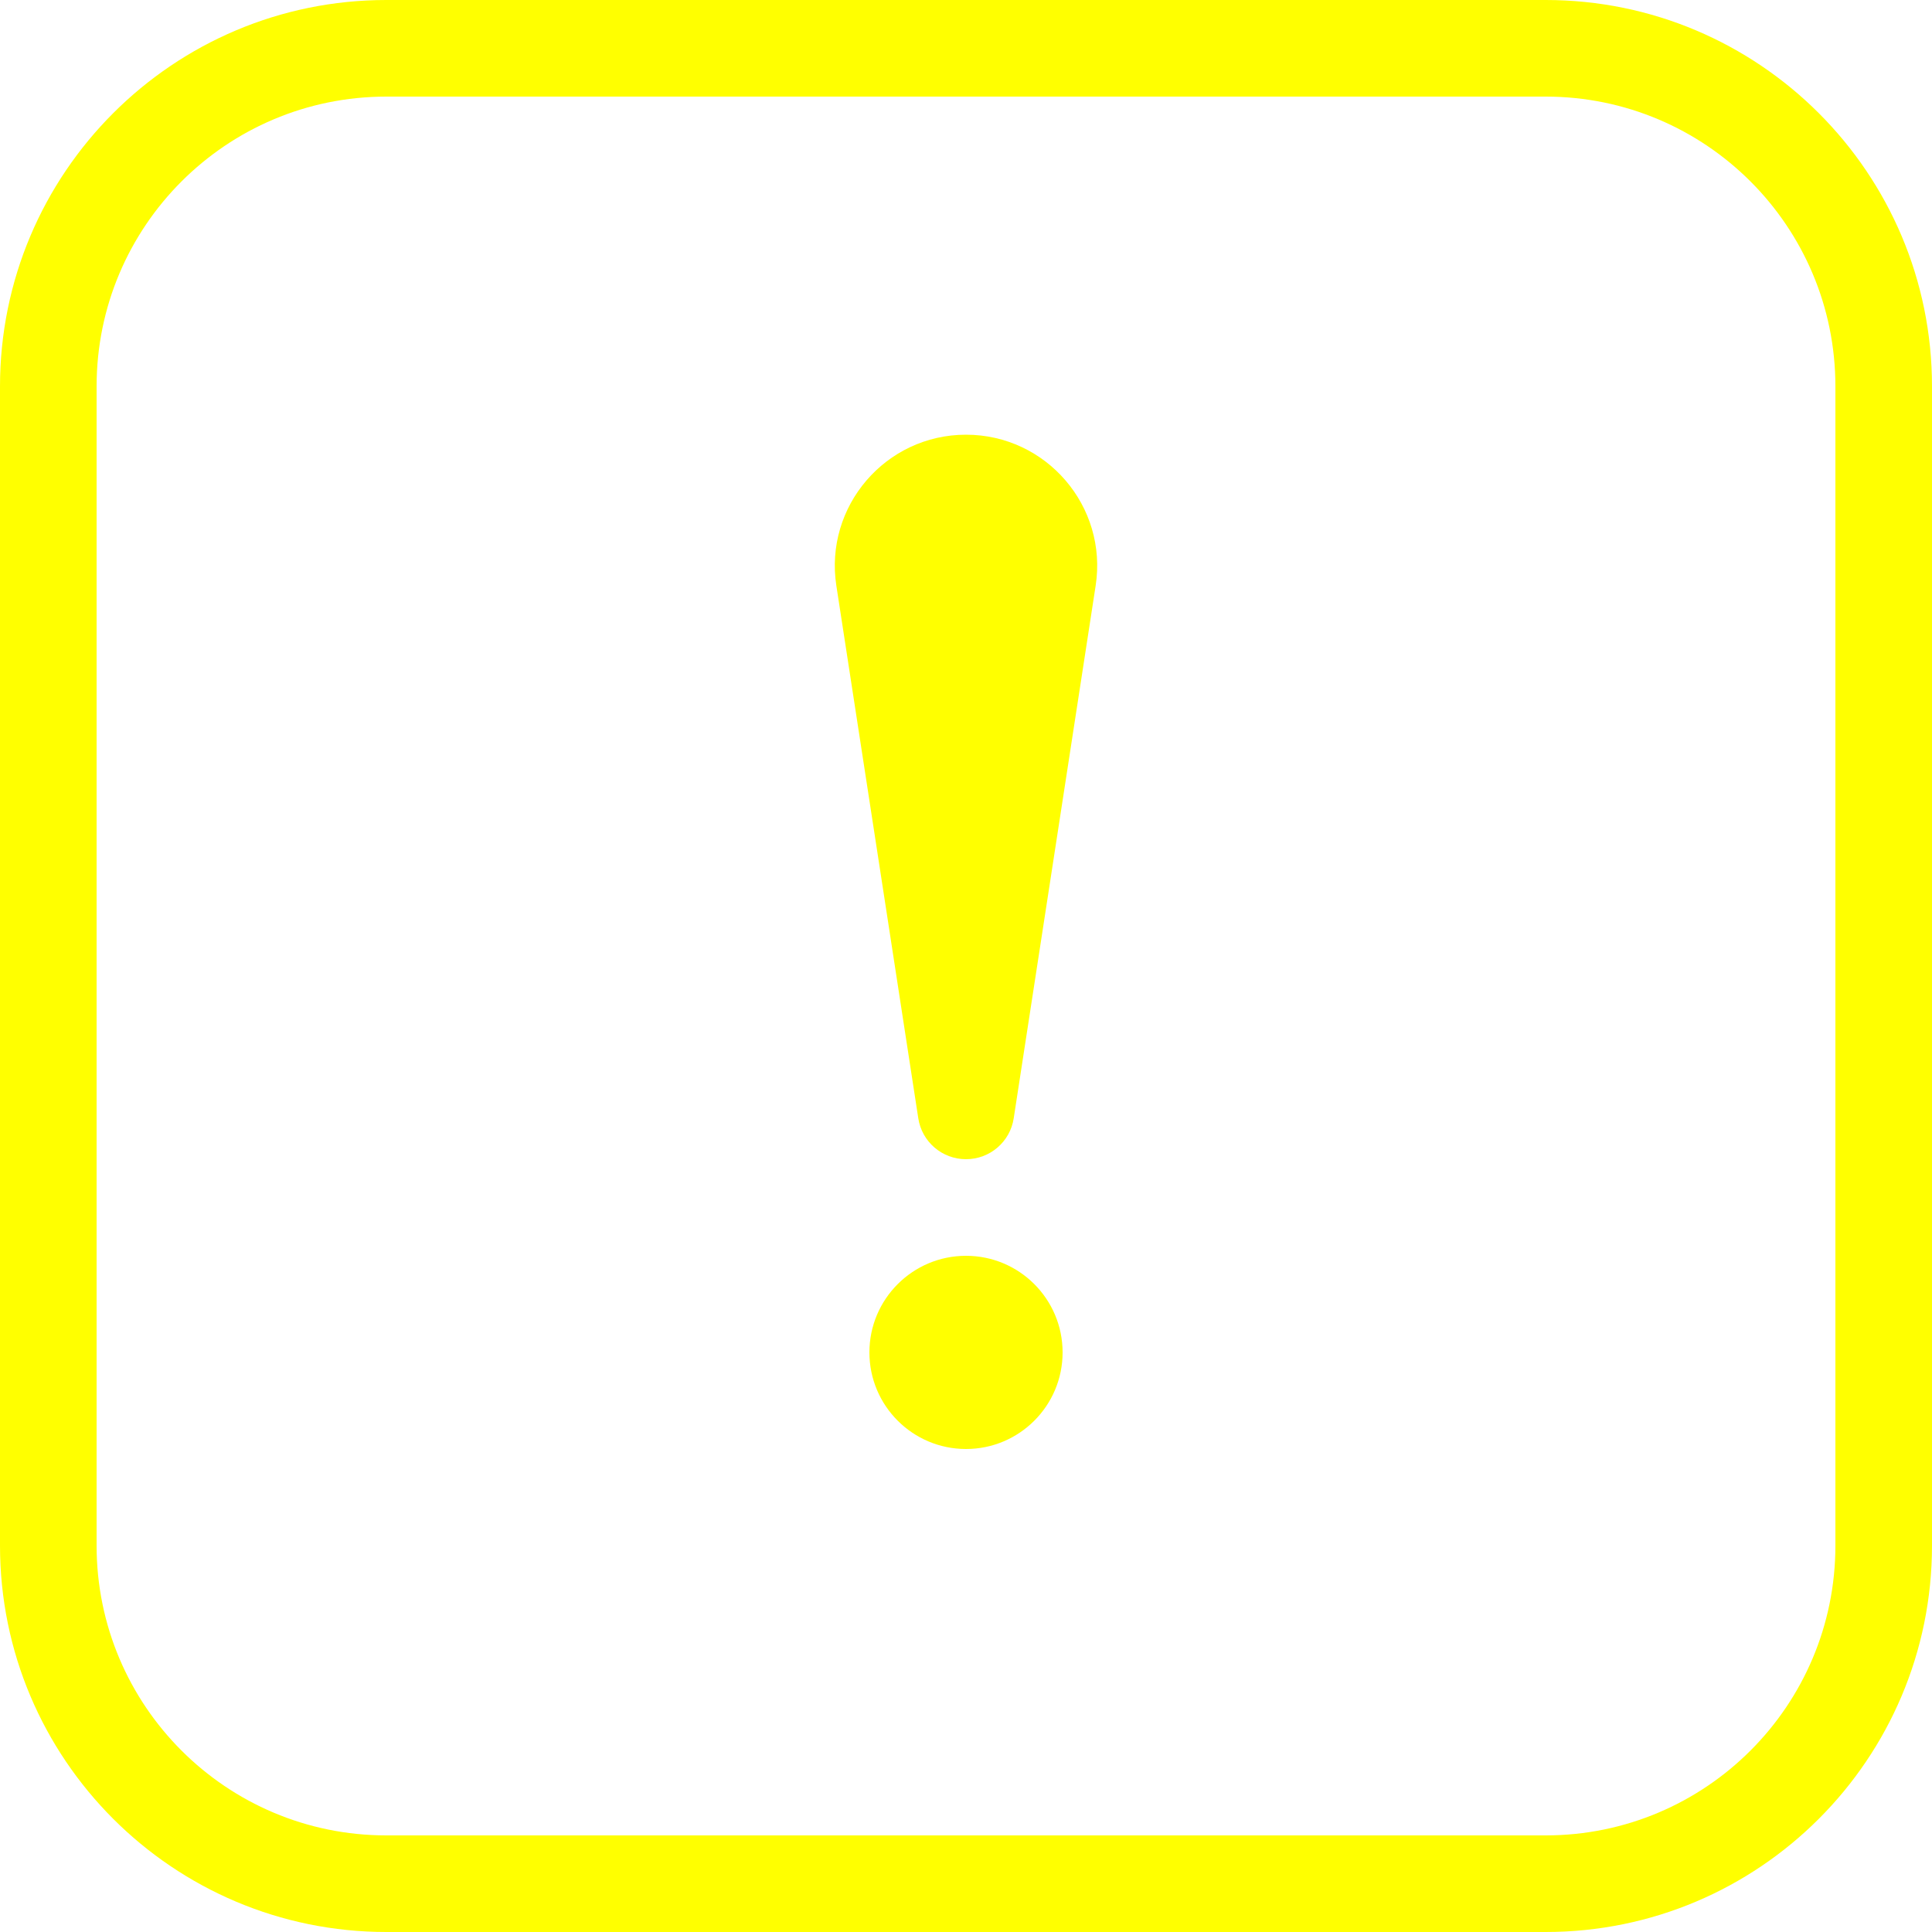
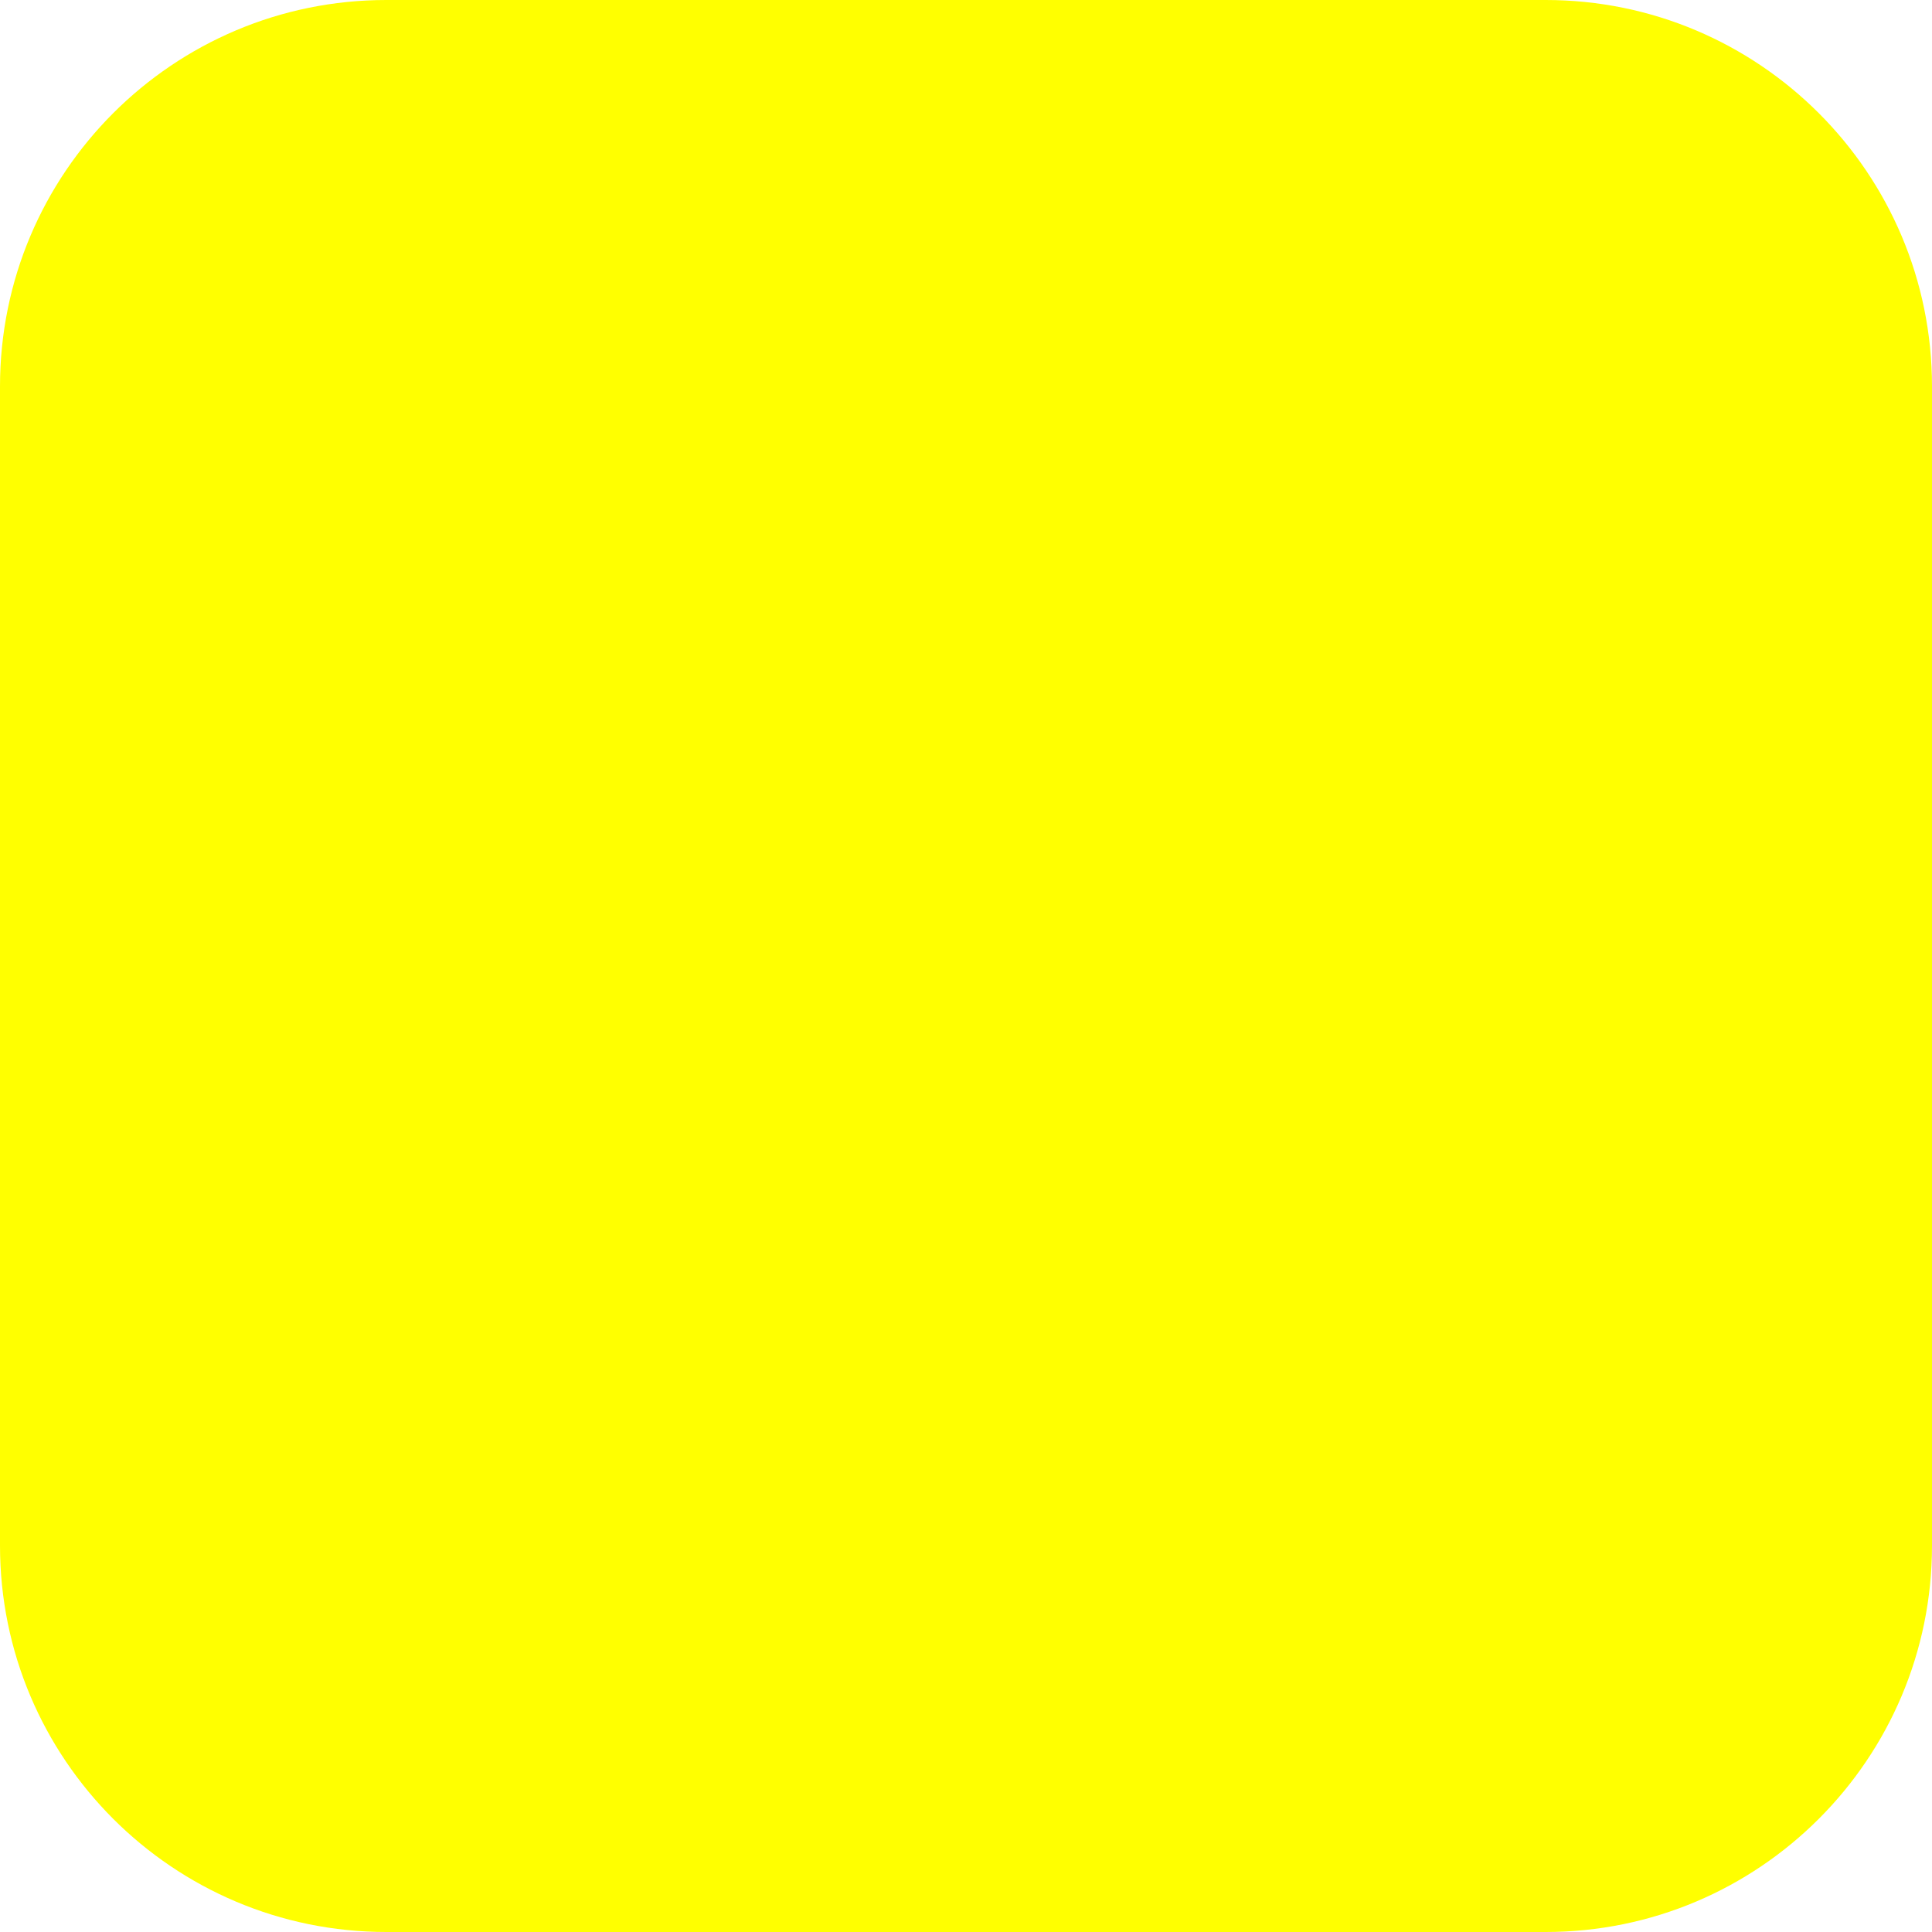
<svg xmlns="http://www.w3.org/2000/svg" width="20" height="20" viewBox="0 0 20 20" fill="none">
-   <path fill-rule="evenodd" clip-rule="evenodd" d="M16 1H4C2.343 1 1 2.343 1 4V16C1 17.657 2.343 19 4 19H16C17.657 19 19 17.657 19 16V4C19 2.343 17.657 1 16 1ZM4 0C1.791 0 0 1.791 0 4V16C0 18.209 1.791 20 4 20H16C18.209 20 20 18.209 20 16V4C20 1.791 18.209 0 16 0H4ZM8.658 6.064C8.531 5.242 9.168 4.5 10 4.5C10.832 4.5 11.469 5.242 11.342 6.064L10.494 11.576C10.457 11.82 10.247 12 10 12C9.753 12 9.543 11.82 9.506 11.576L8.658 6.064ZM10 15C10.552 15 11 14.552 11 14C11 13.448 10.552 13 10 13C9.448 13 9 13.448 9 14C9 14.552 9.448 15 10 15Z" fill="#FFFF00" />
+   <path fillRule="evenodd" clipRule="evenodd" d="M16 1H4C2.343 1 1 2.343 1 4V16C1 17.657 2.343 19 4 19H16C17.657 19 19 17.657 19 16V4C19 2.343 17.657 1 16 1ZM4 0C1.791 0 0 1.791 0 4V16C0 18.209 1.791 20 4 20H16C18.209 20 20 18.209 20 16V4C20 1.791 18.209 0 16 0H4ZM8.658 6.064C8.531 5.242 9.168 4.5 10 4.5C10.832 4.5 11.469 5.242 11.342 6.064L10.494 11.576C10.457 11.82 10.247 12 10 12C9.753 12 9.543 11.82 9.506 11.576L8.658 6.064ZM10 15C10.552 15 11 14.552 11 14C11 13.448 10.552 13 10 13C9.448 13 9 13.448 9 14C9 14.552 9.448 15 10 15Z" fill="#FFFF00" />
</svg>
